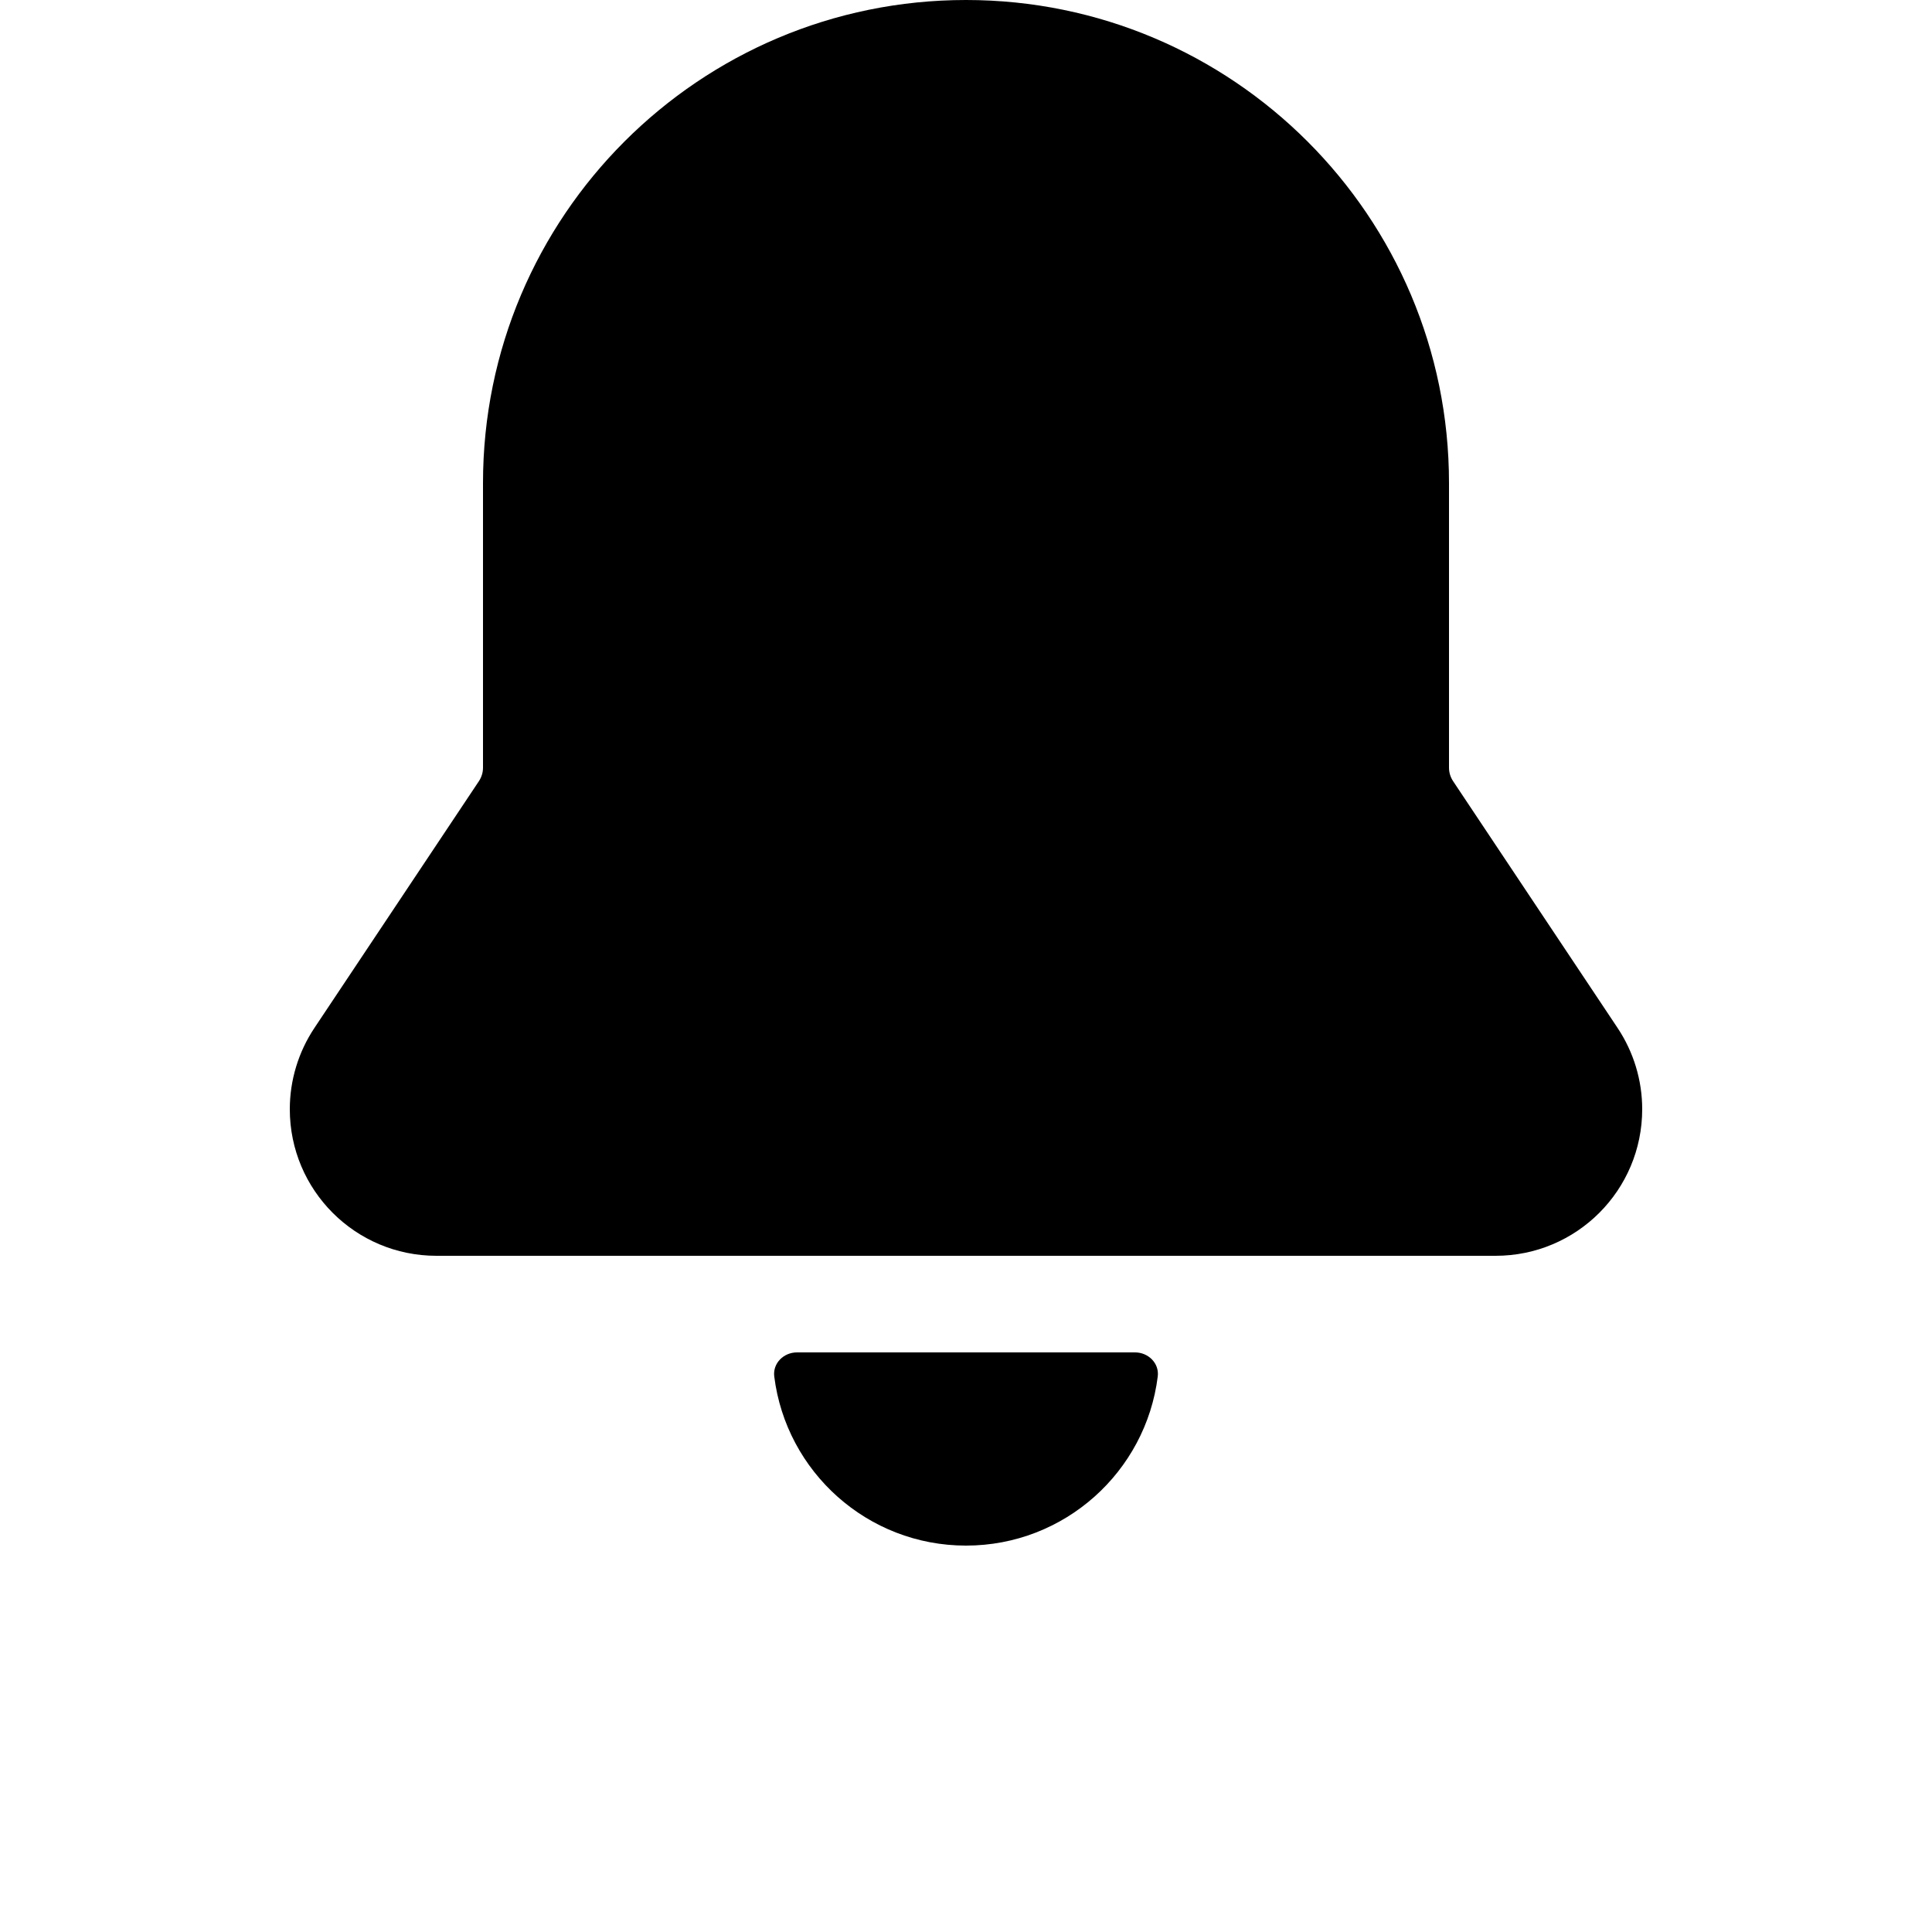
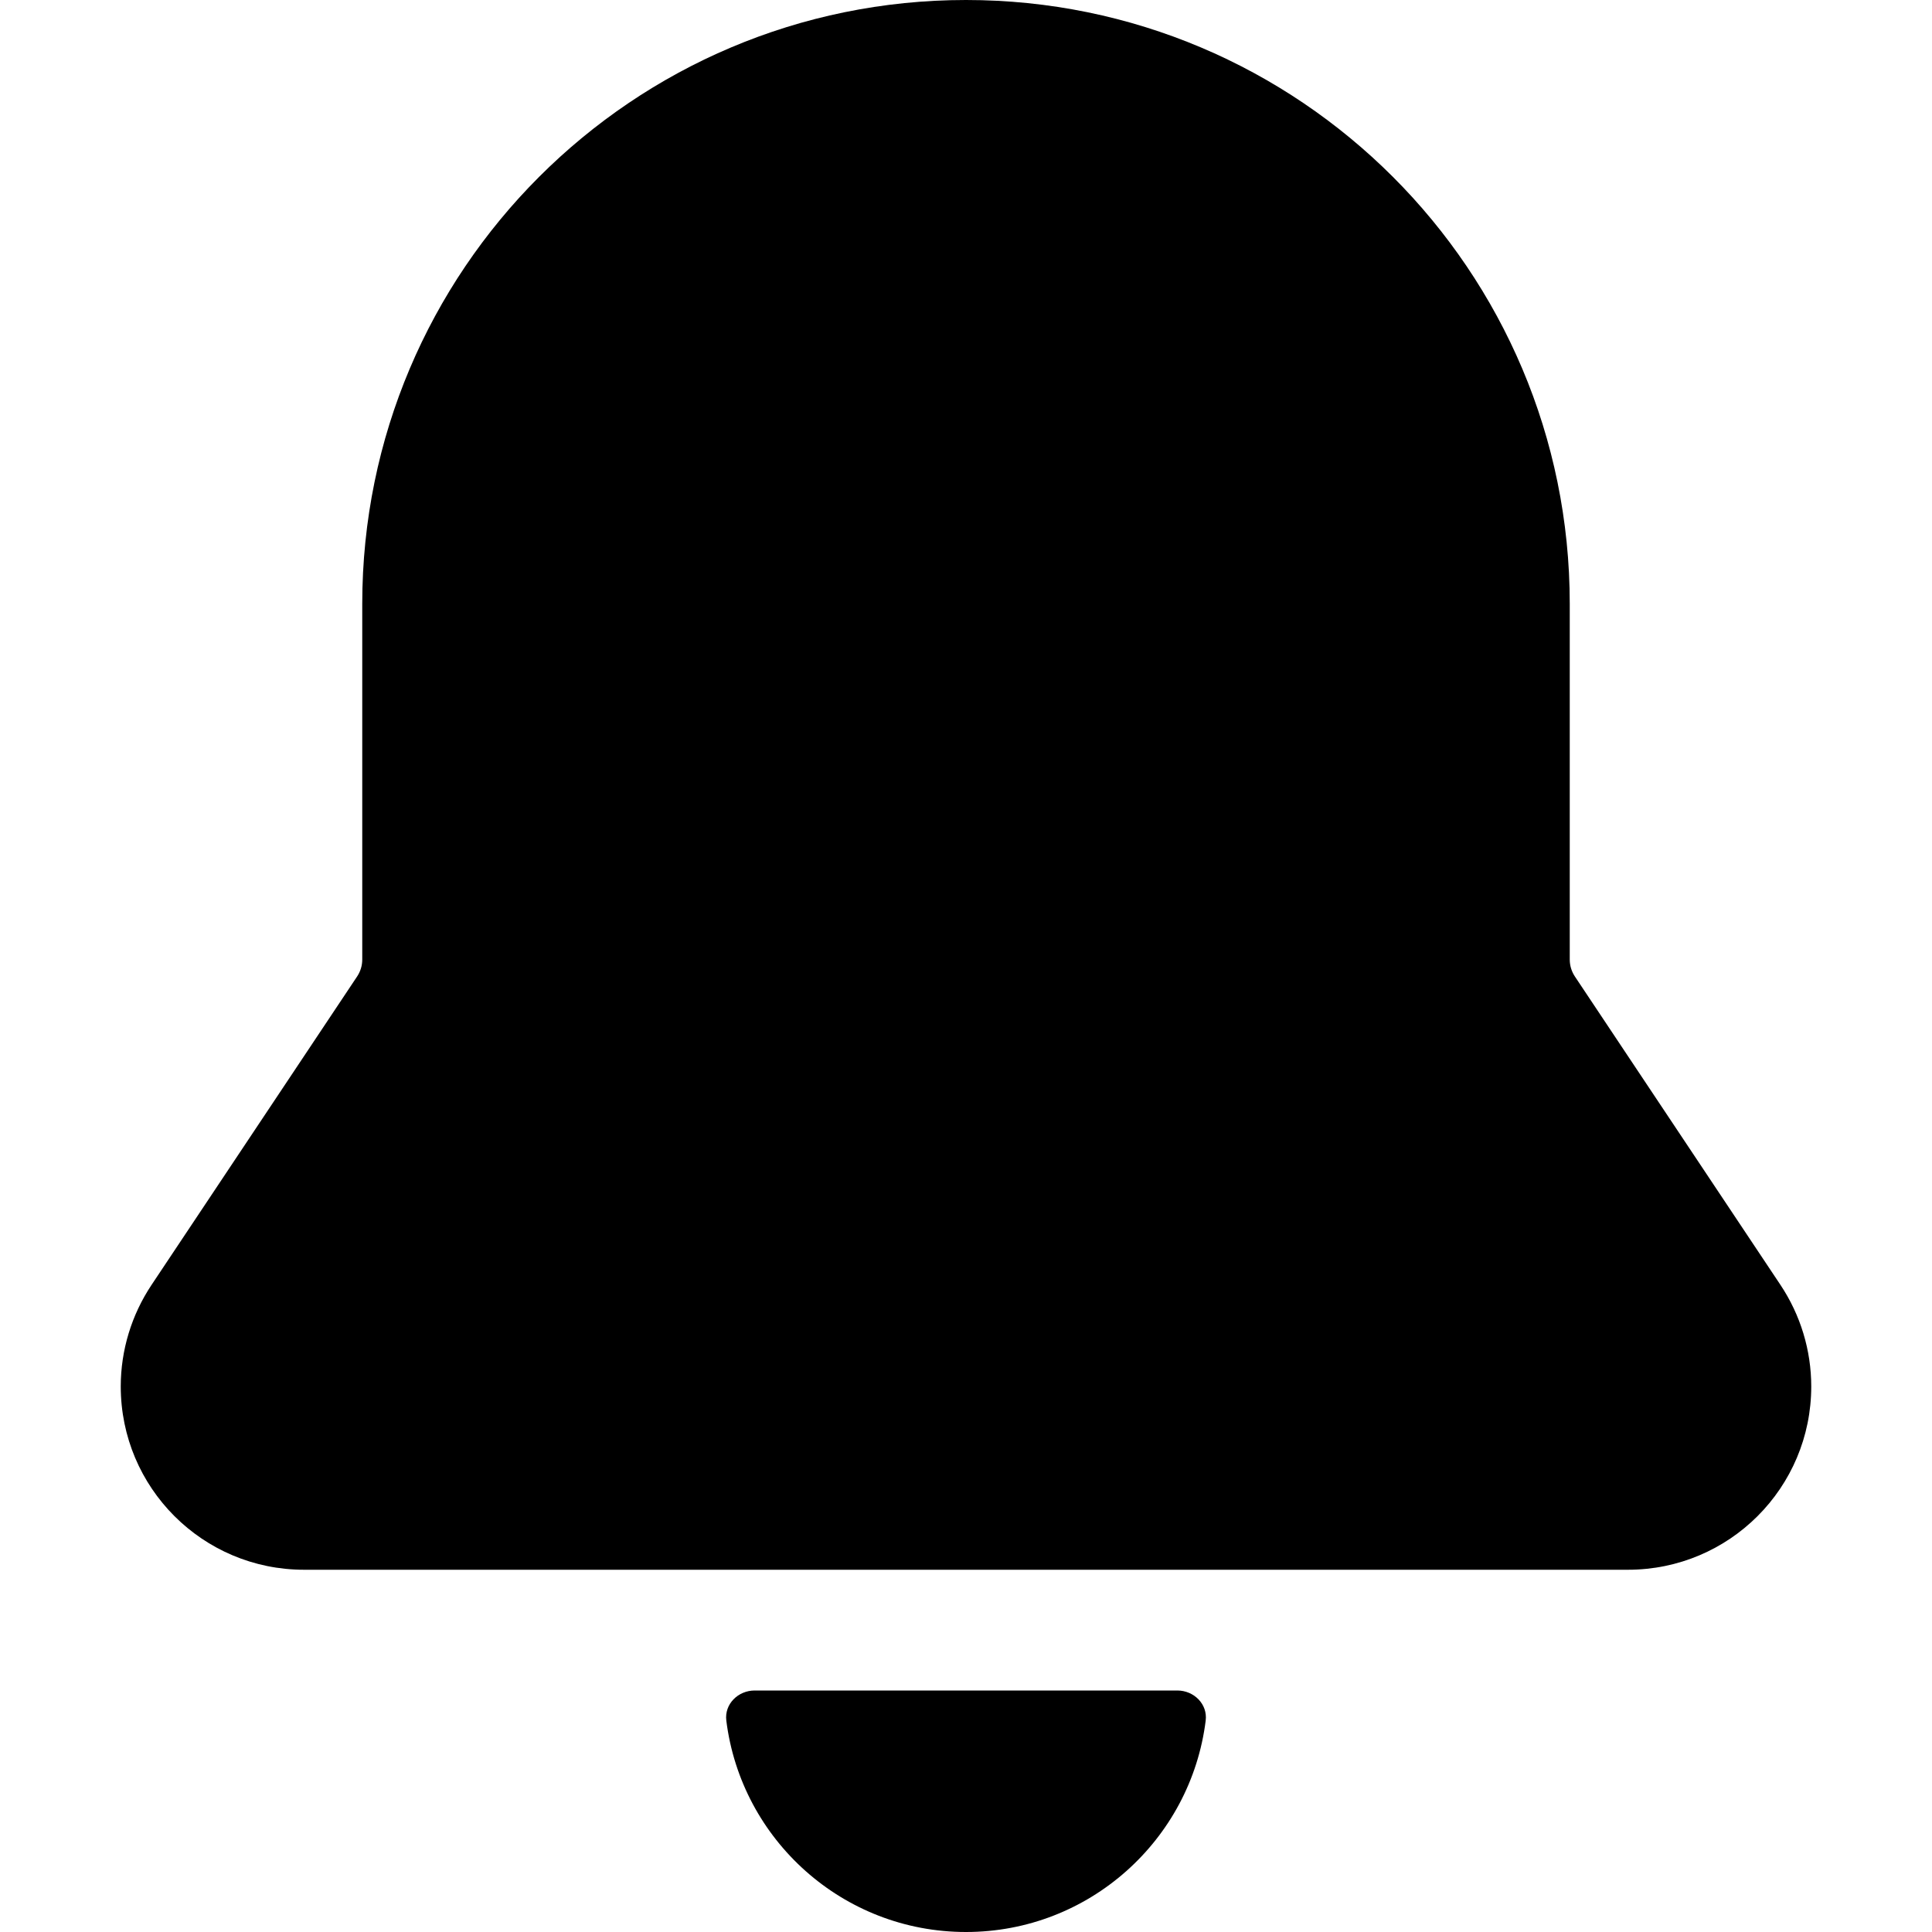
- <svg xmlns="http://www.w3.org/2000/svg" width="16" height="16" viewBox="0 0 16 20" fill="none">
+ <svg xmlns="http://www.w3.org/2000/svg" width="16" height="16" viewBox="0 0 16 16" fill="none">
  <path fill-rule="evenodd" clip-rule="evenodd" d="M8 0C5.239 0 3 2.239 3 5V7.947C3 7.997 2.985 8.045 2.958 8.086L1.255 10.641C1.089 10.89 1 11.183 1 11.482C1 12.321 1.679 13 2.518 13H13.482C14.321 13 15 12.321 15 11.482C15 11.183 14.911 10.89 14.745 10.641L13.042 8.086C13.015 8.045 13 7.997 13 7.947V5C13 2.239 10.761 0 8 0Z" fill="currentColor" />
  <path d="M9.985 14.249C9.862 15.236 9.02 16 8 16C6.98 16 6.138 15.236 6.015 14.249C5.998 14.113 6.112 14 6.25 14H9.75C9.888 14 10.002 14.113 9.985 14.249Z" fill="currentColor" />
</svg>
